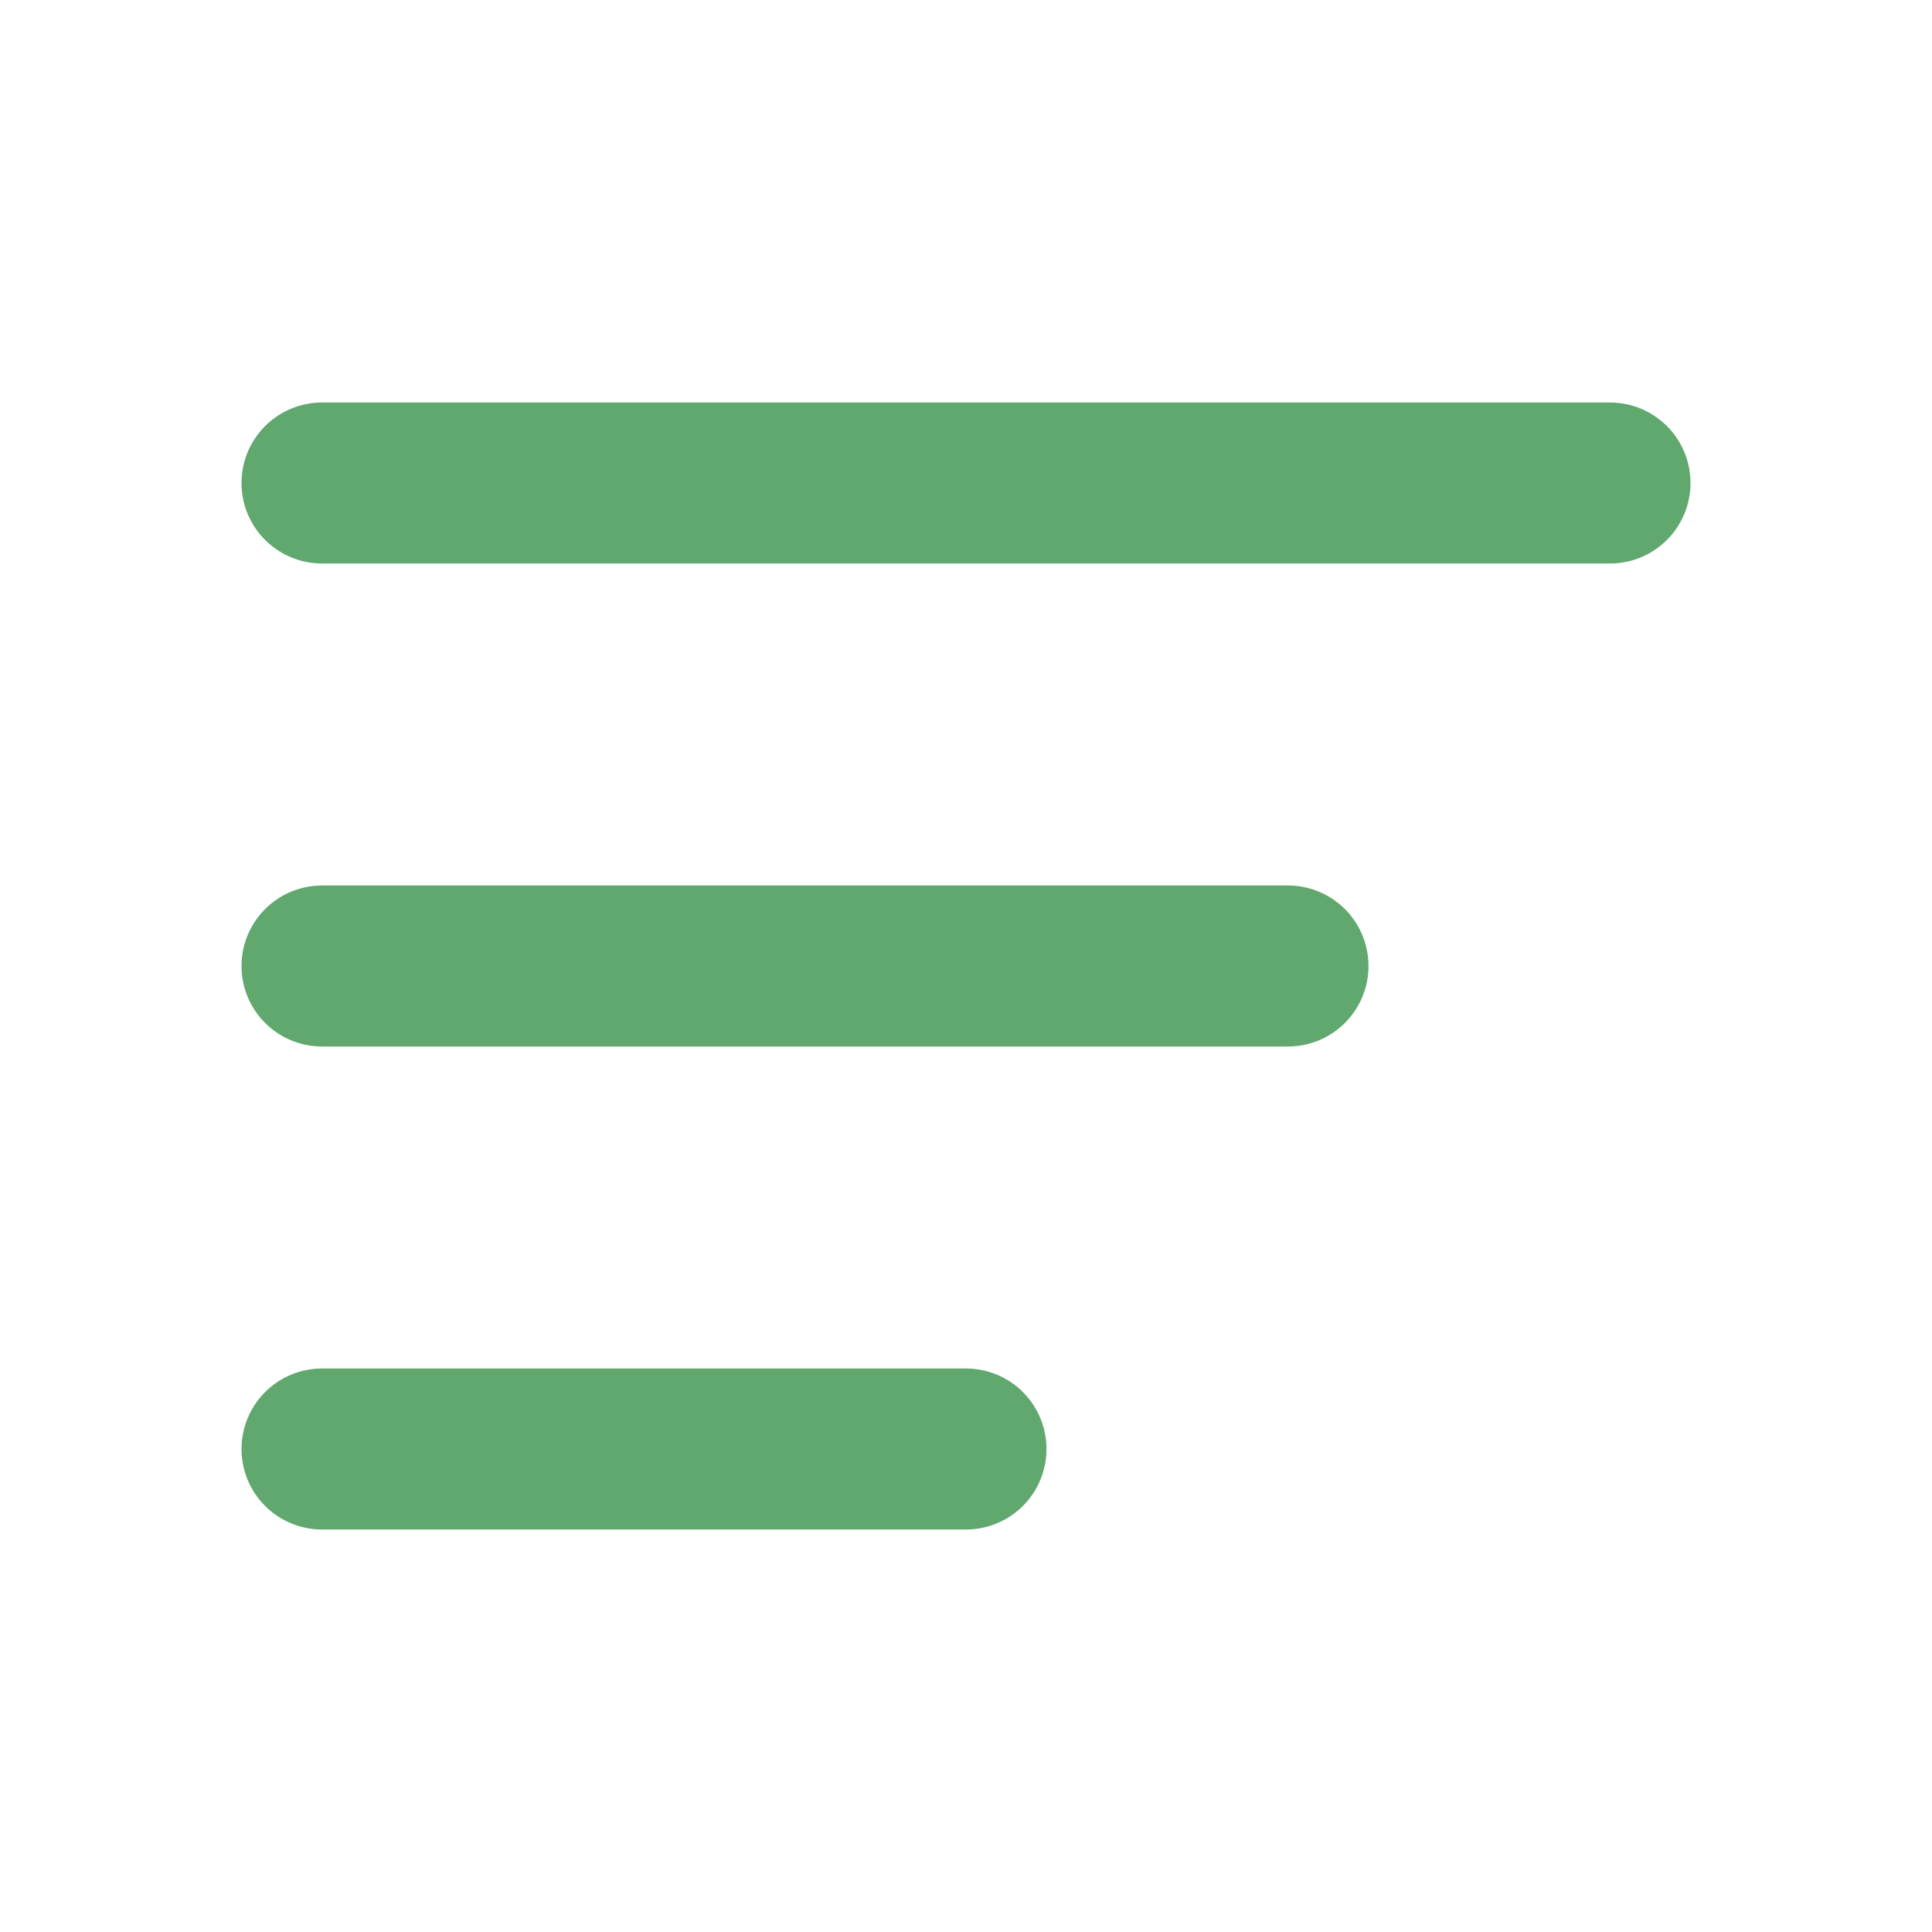
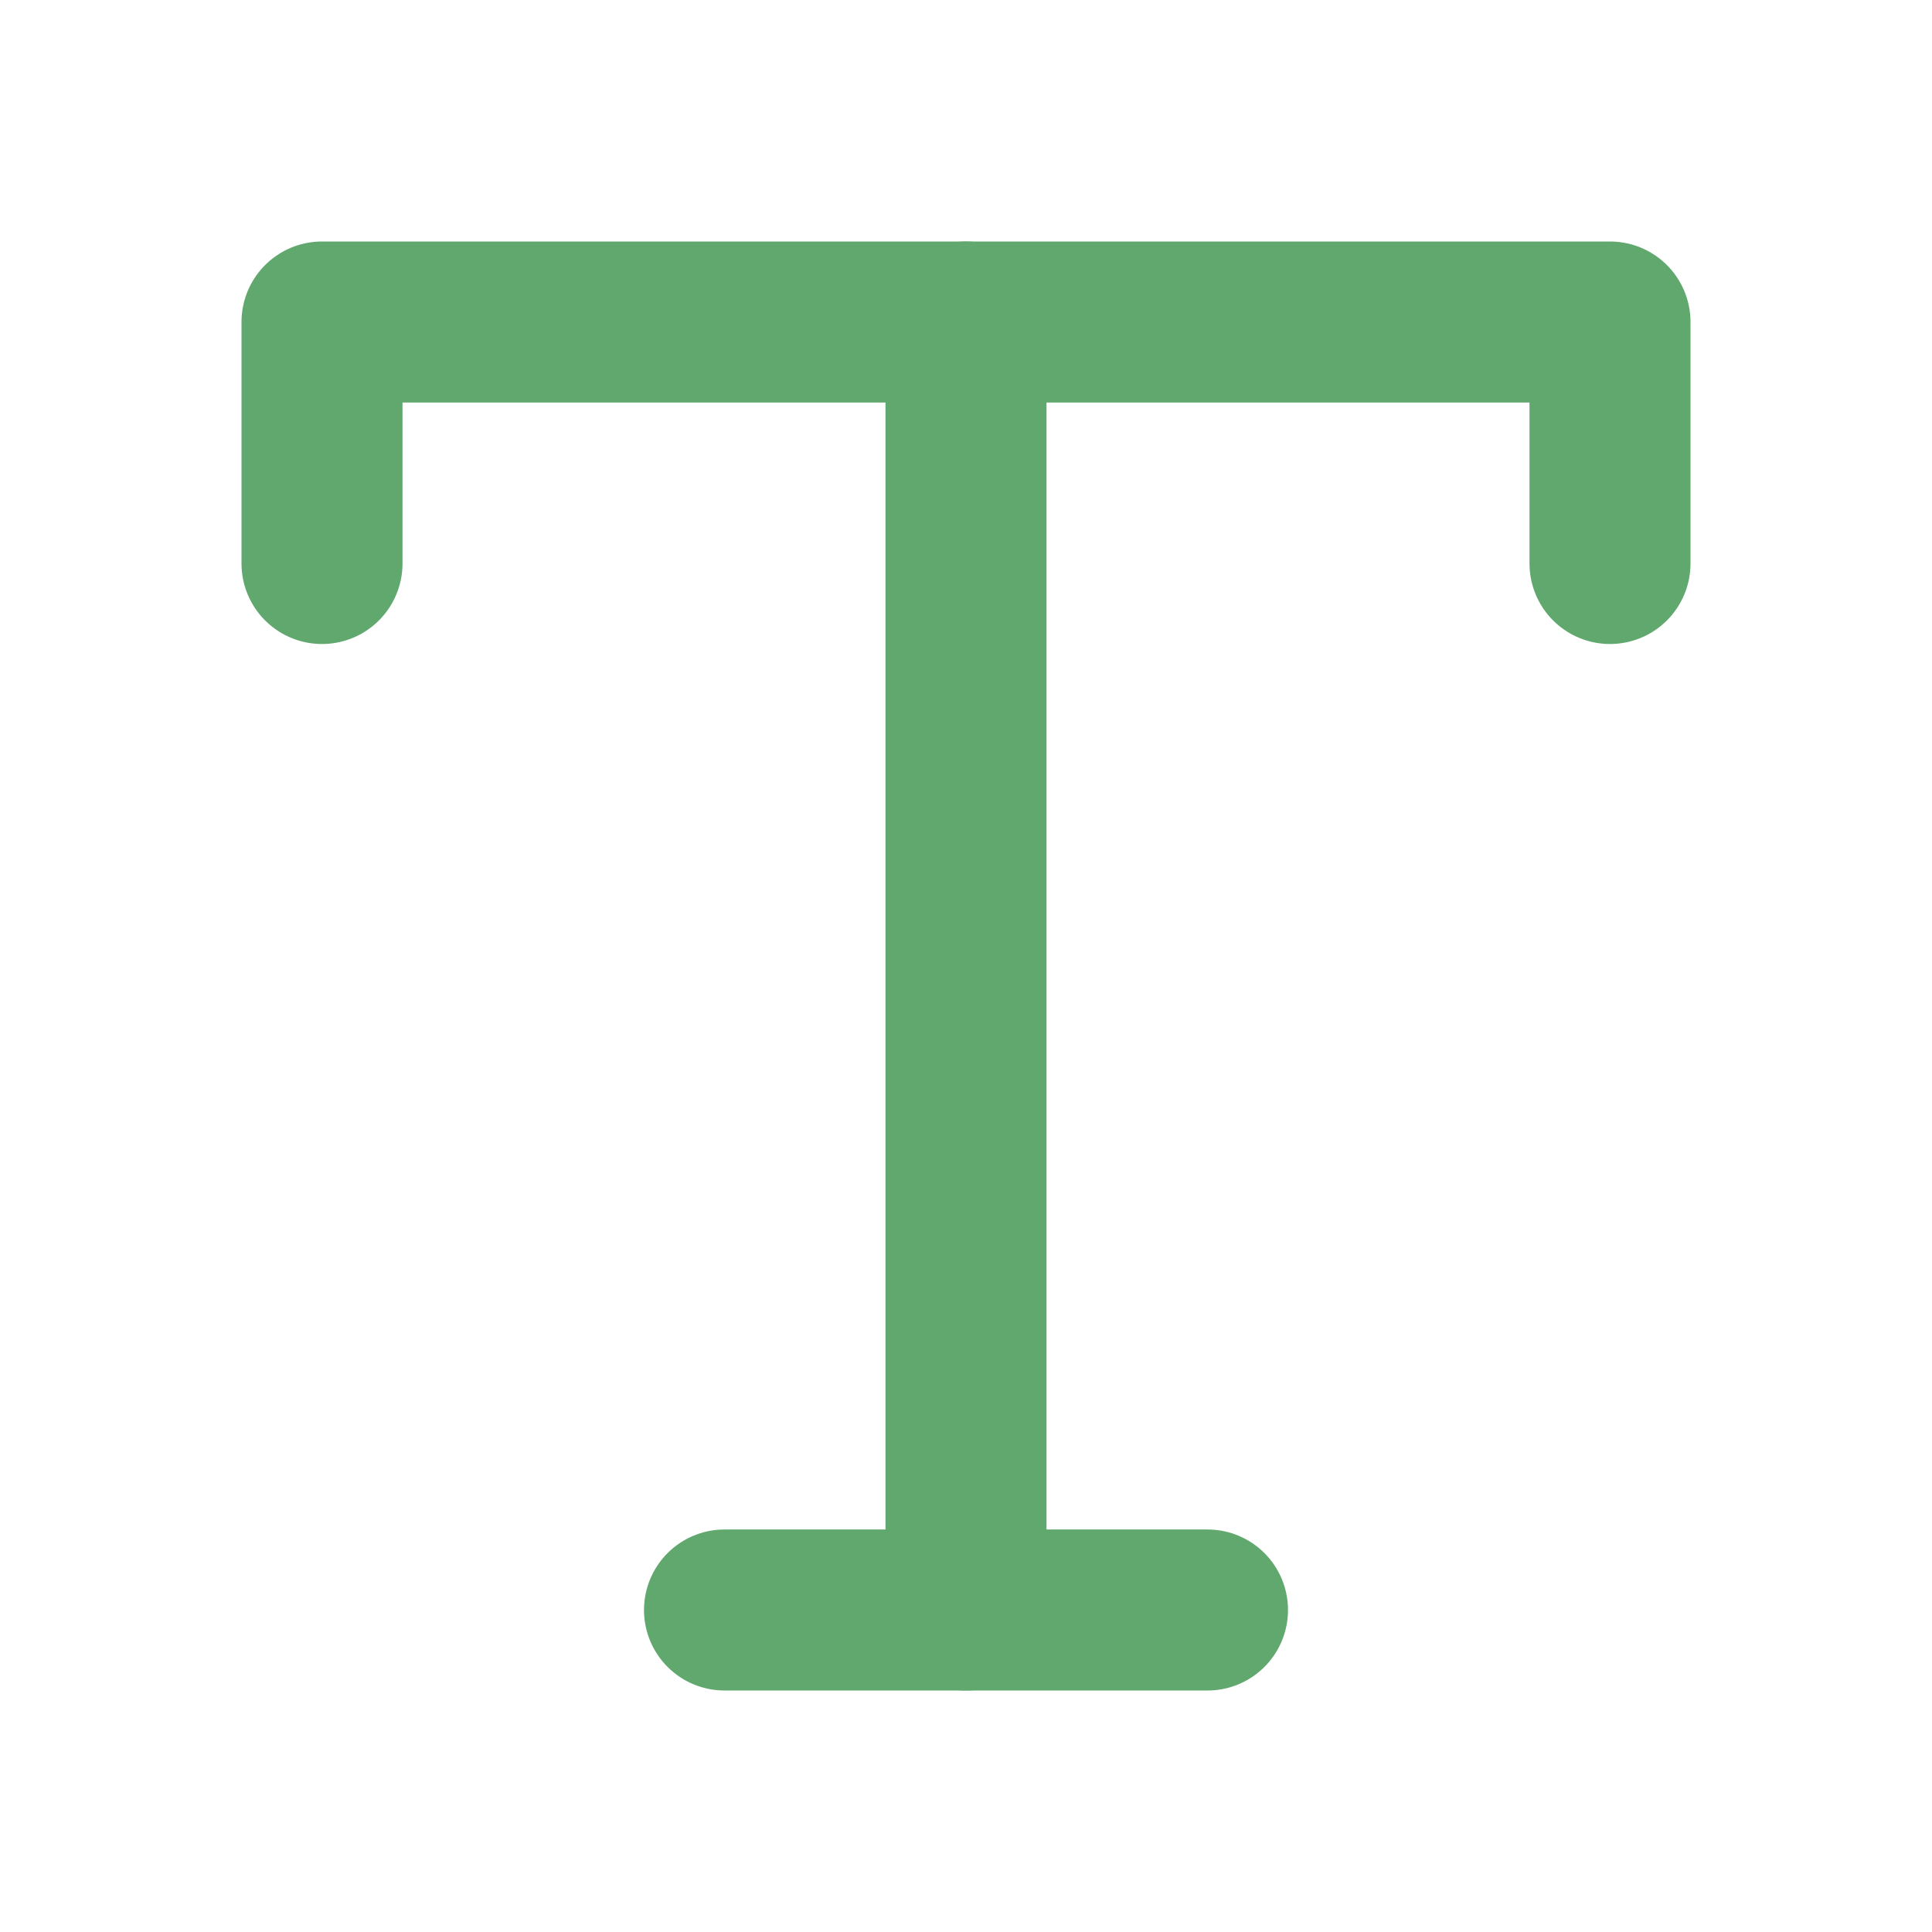
<svg xmlns="http://www.w3.org/2000/svg" viewBox="0 0 24 24" width="24" height="24" fill="none" stroke="#60a86e" stroke-width="2" stroke-linecap="round" stroke-linejoin="round">
-   <line x1="4" y1="6" x2="20" y2="6" />
-   <line x1="4" y1="12" x2="16" y2="12" />
-   <line x1="4" y1="18" x2="12" y2="18" />
+   <polyline points="4 7 4 4 20 4 20 7" />
+   <line x1="12" y1="4" x2="12" y2="20" />
+   <line x1="9" y1="20" x2="15" y2="20" />
</svg>
